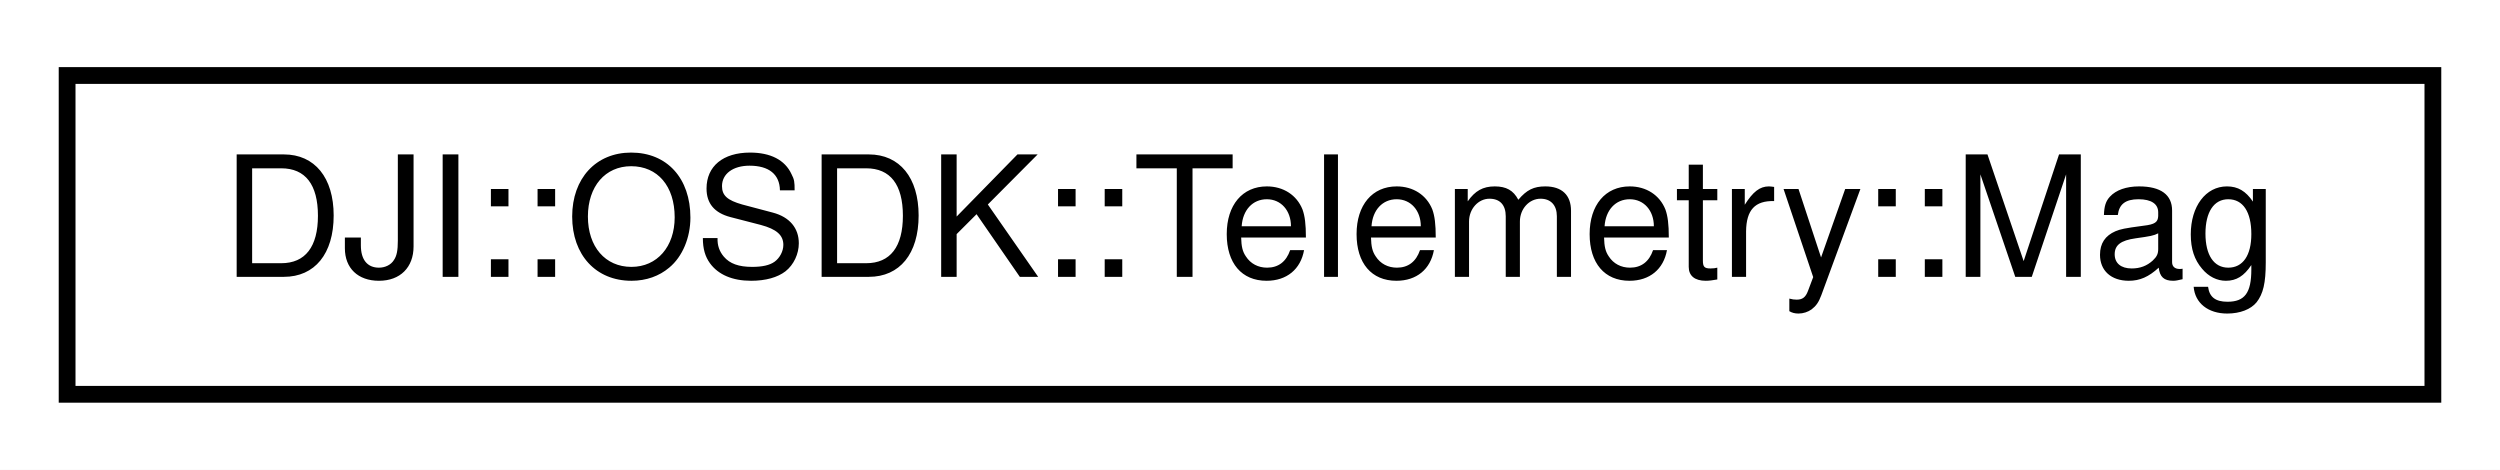
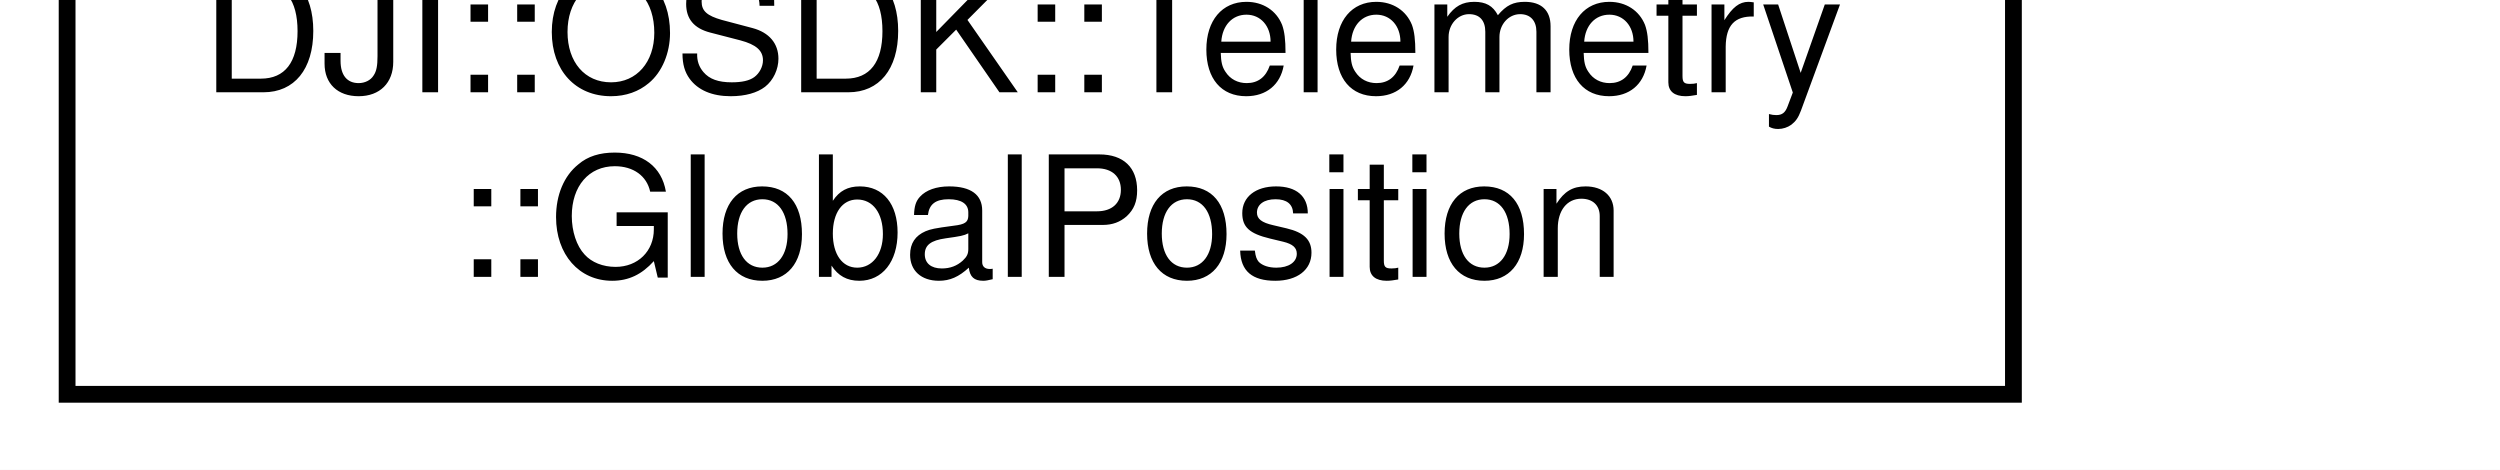
<svg xmlns="http://www.w3.org/2000/svg" xmlns:xlink="http://www.w3.org/1999/xlink" width="149pt" height="28pt" viewBox="0.00 0.00 149.00 28.00">
  <g id="graph0" class="graph" transform="scale(1 1) rotate(0) translate(4 24)">
    <polygon fill="white" stroke="none" points="-4,4 -4,-24 145,-24 145,4 -4,4" />
    <g id="node1" class="node">
      <g id="a_node1">
-         <a xlink:href="structDJI_1_1OSDK_1_1Telemetry_1_1Mag.html" target="_top" xlink:title="struct for data broadcast, return magnetometer reading ">
-           <polygon fill="white" stroke="black" points="0,-0.5 0,-19.5 141,-19.5 141,-0.5 0,-0.5" />
-           <text text-anchor="middle" x="70.5" y="-7.5" font-family="Helvetica,sans-Serif" font-size="10.00">DJI::OSDK::Telemetry::Mag</text>
+         <a xlink:href="structDJI_1_1OSDK_1_1Telemetry_1_1GlobalPosition.html" target="_top" xlink:title="struct for data broadcast, return GPS data ">
+           <polygon fill="white" stroke="black" points="-7.10543e-15,-0.5 -7.10543e-15,-30.5 116,-30.5 116,-0.5 -7.10543e-15,-0.5" />
+           <text text-anchor="start" x="8" y="-18.5" font-family="Helvetica,sans-Serif" font-size="10.00">DJI::OSDK::Telemetry</text>
+           <text text-anchor="middle" x="58" y="-7.5" font-family="Helvetica,sans-Serif" font-size="10.00">::GlobalPosition</text>
        </a>
      </g>
    </g>
  </g>
</svg>
